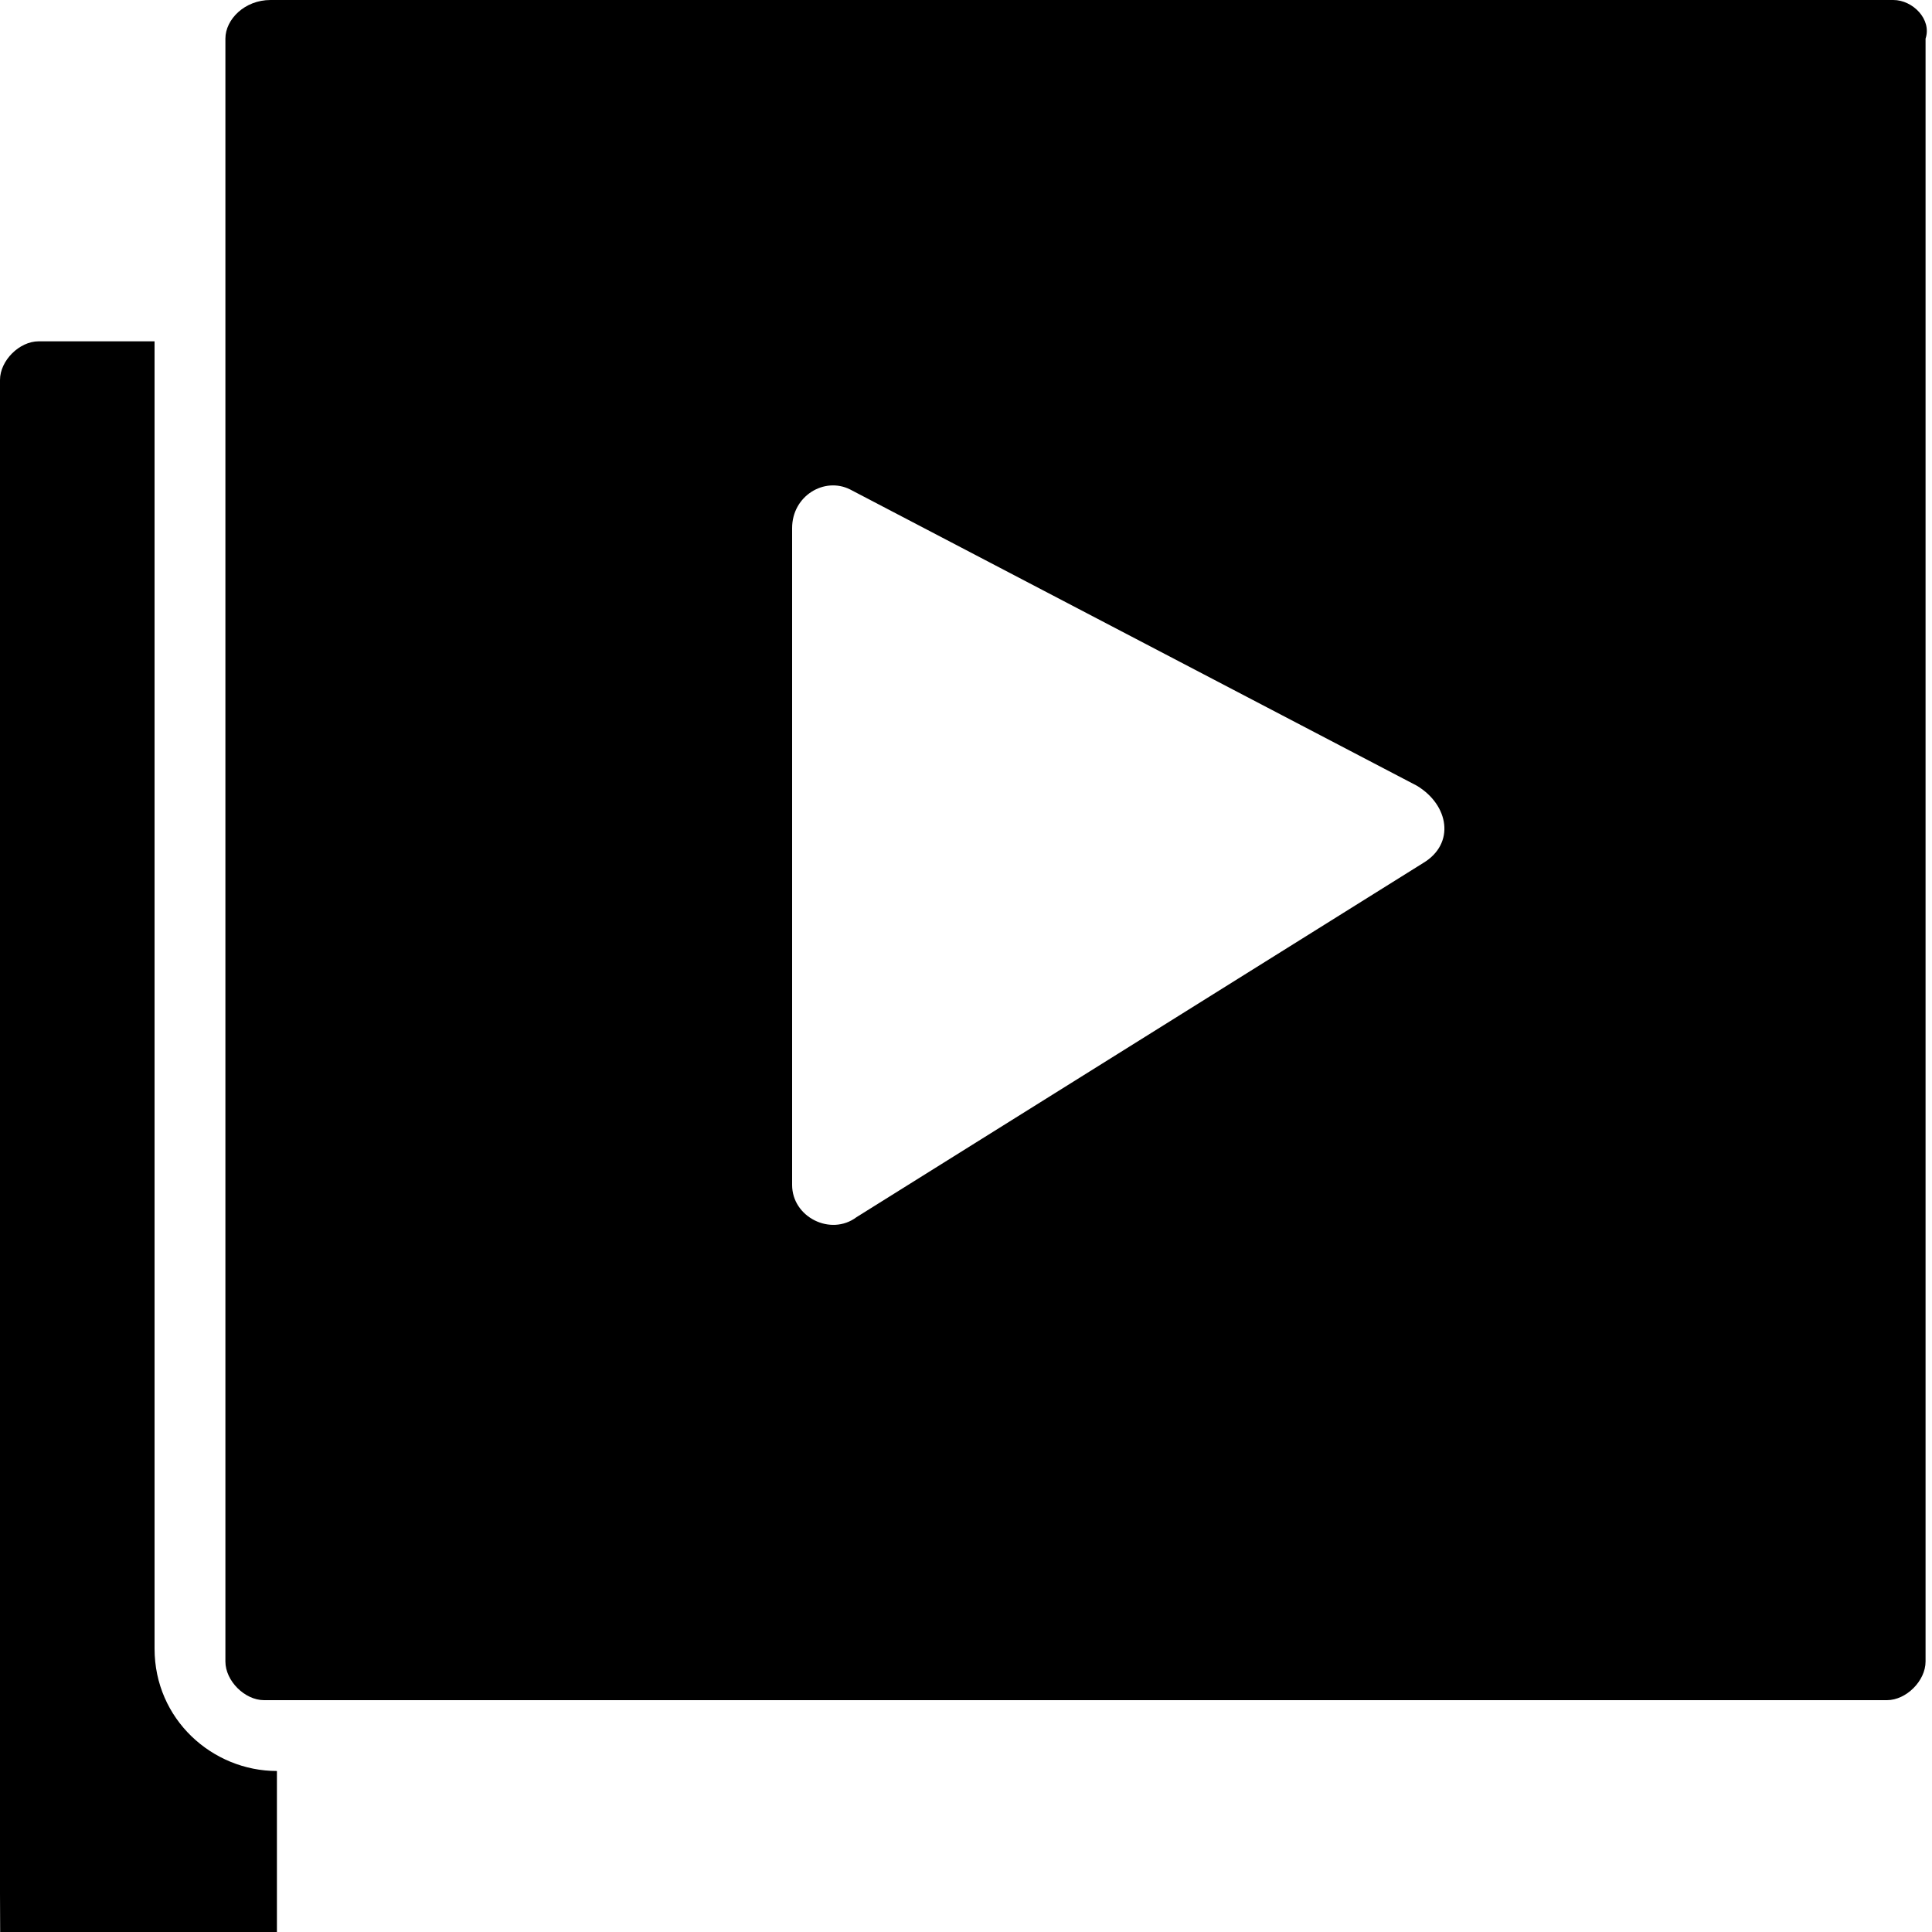
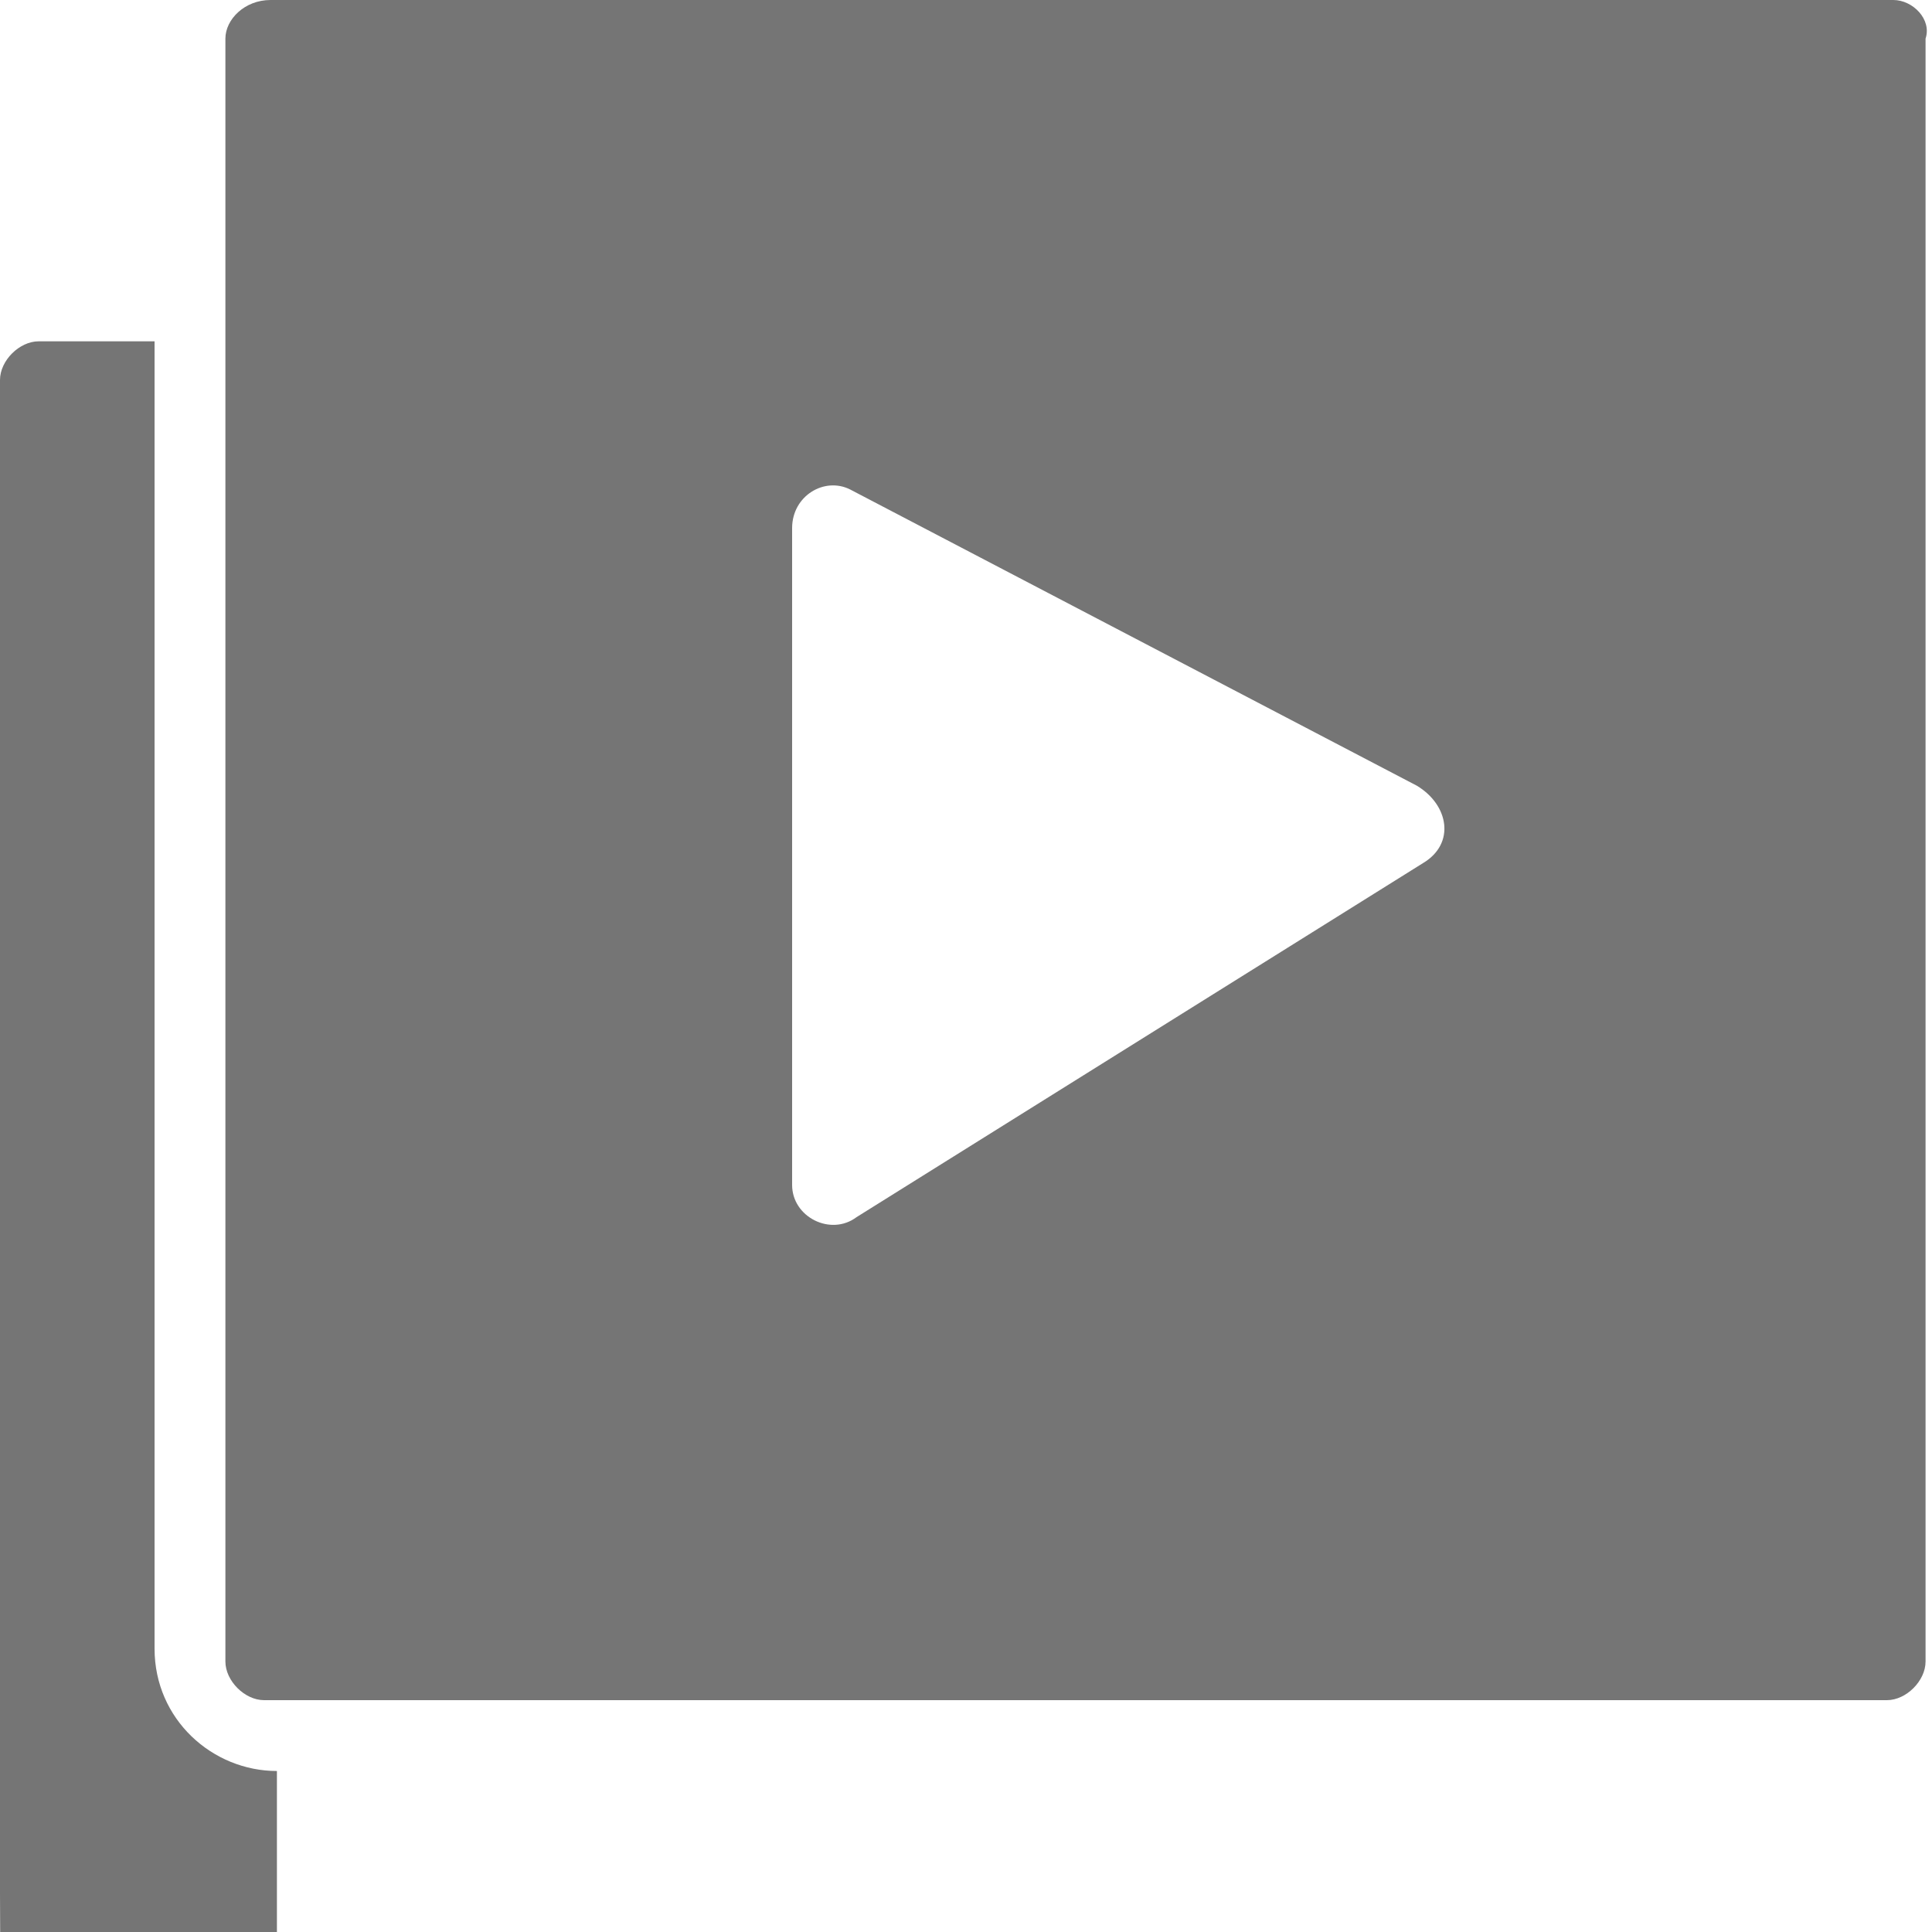
<svg xmlns="http://www.w3.org/2000/svg" id="Calque_1" viewBox="0 0 30 30">
-   <style>
-         .st0{fill:#607d8b}
-     </style>
  <g id="_x30_6-_x2F_-QUESTION">
    <g id="V2-IMG_DARK_GRADIENT" transform="translate(-401 -837)">
      <g id="Group-14" transform="translate(401 830)">
        <g id="filter-video" transform="translate(0 7)">
          <g id="Filled_Icons_1_">
            <g id="Filled_Icons">
              <g id="Group">
-                 <g id="Group-23">
+                 <g id="Group-23" fill="#757575">
                  <path id="Shape" className="st0" d="M4.3 27.5c-1 0-1.9-.8-1.9-1.9V5.3H.6c-.3 0-.6.3-.6.6v23.5c0 .3.3.6.6 3000.6h23.5c.3 0 .6-.3.6-.6v-1.9H4.3z" />
                  <path id="Shape_1_" className="st0" d="M29.4 0H4.2c-.4 0-.7.3-.7.6v25.2c0 .3.3.6.6.6h25.2c.3 0 .6-.3.6-.6V.6c.1-.3-.2-.6-.5-.6zm-7.3 13.4l-8.8 5.5c-.4.3-1 0-1-.5V8.2c0-.5.5-.8.9-.6l8.8 4.6c.5.3.6.9.1 1.2z" />
                </g>
              </g>
            </g>
          </g>
        </g>
      </g>
    </g>
  </g>
</svg>
